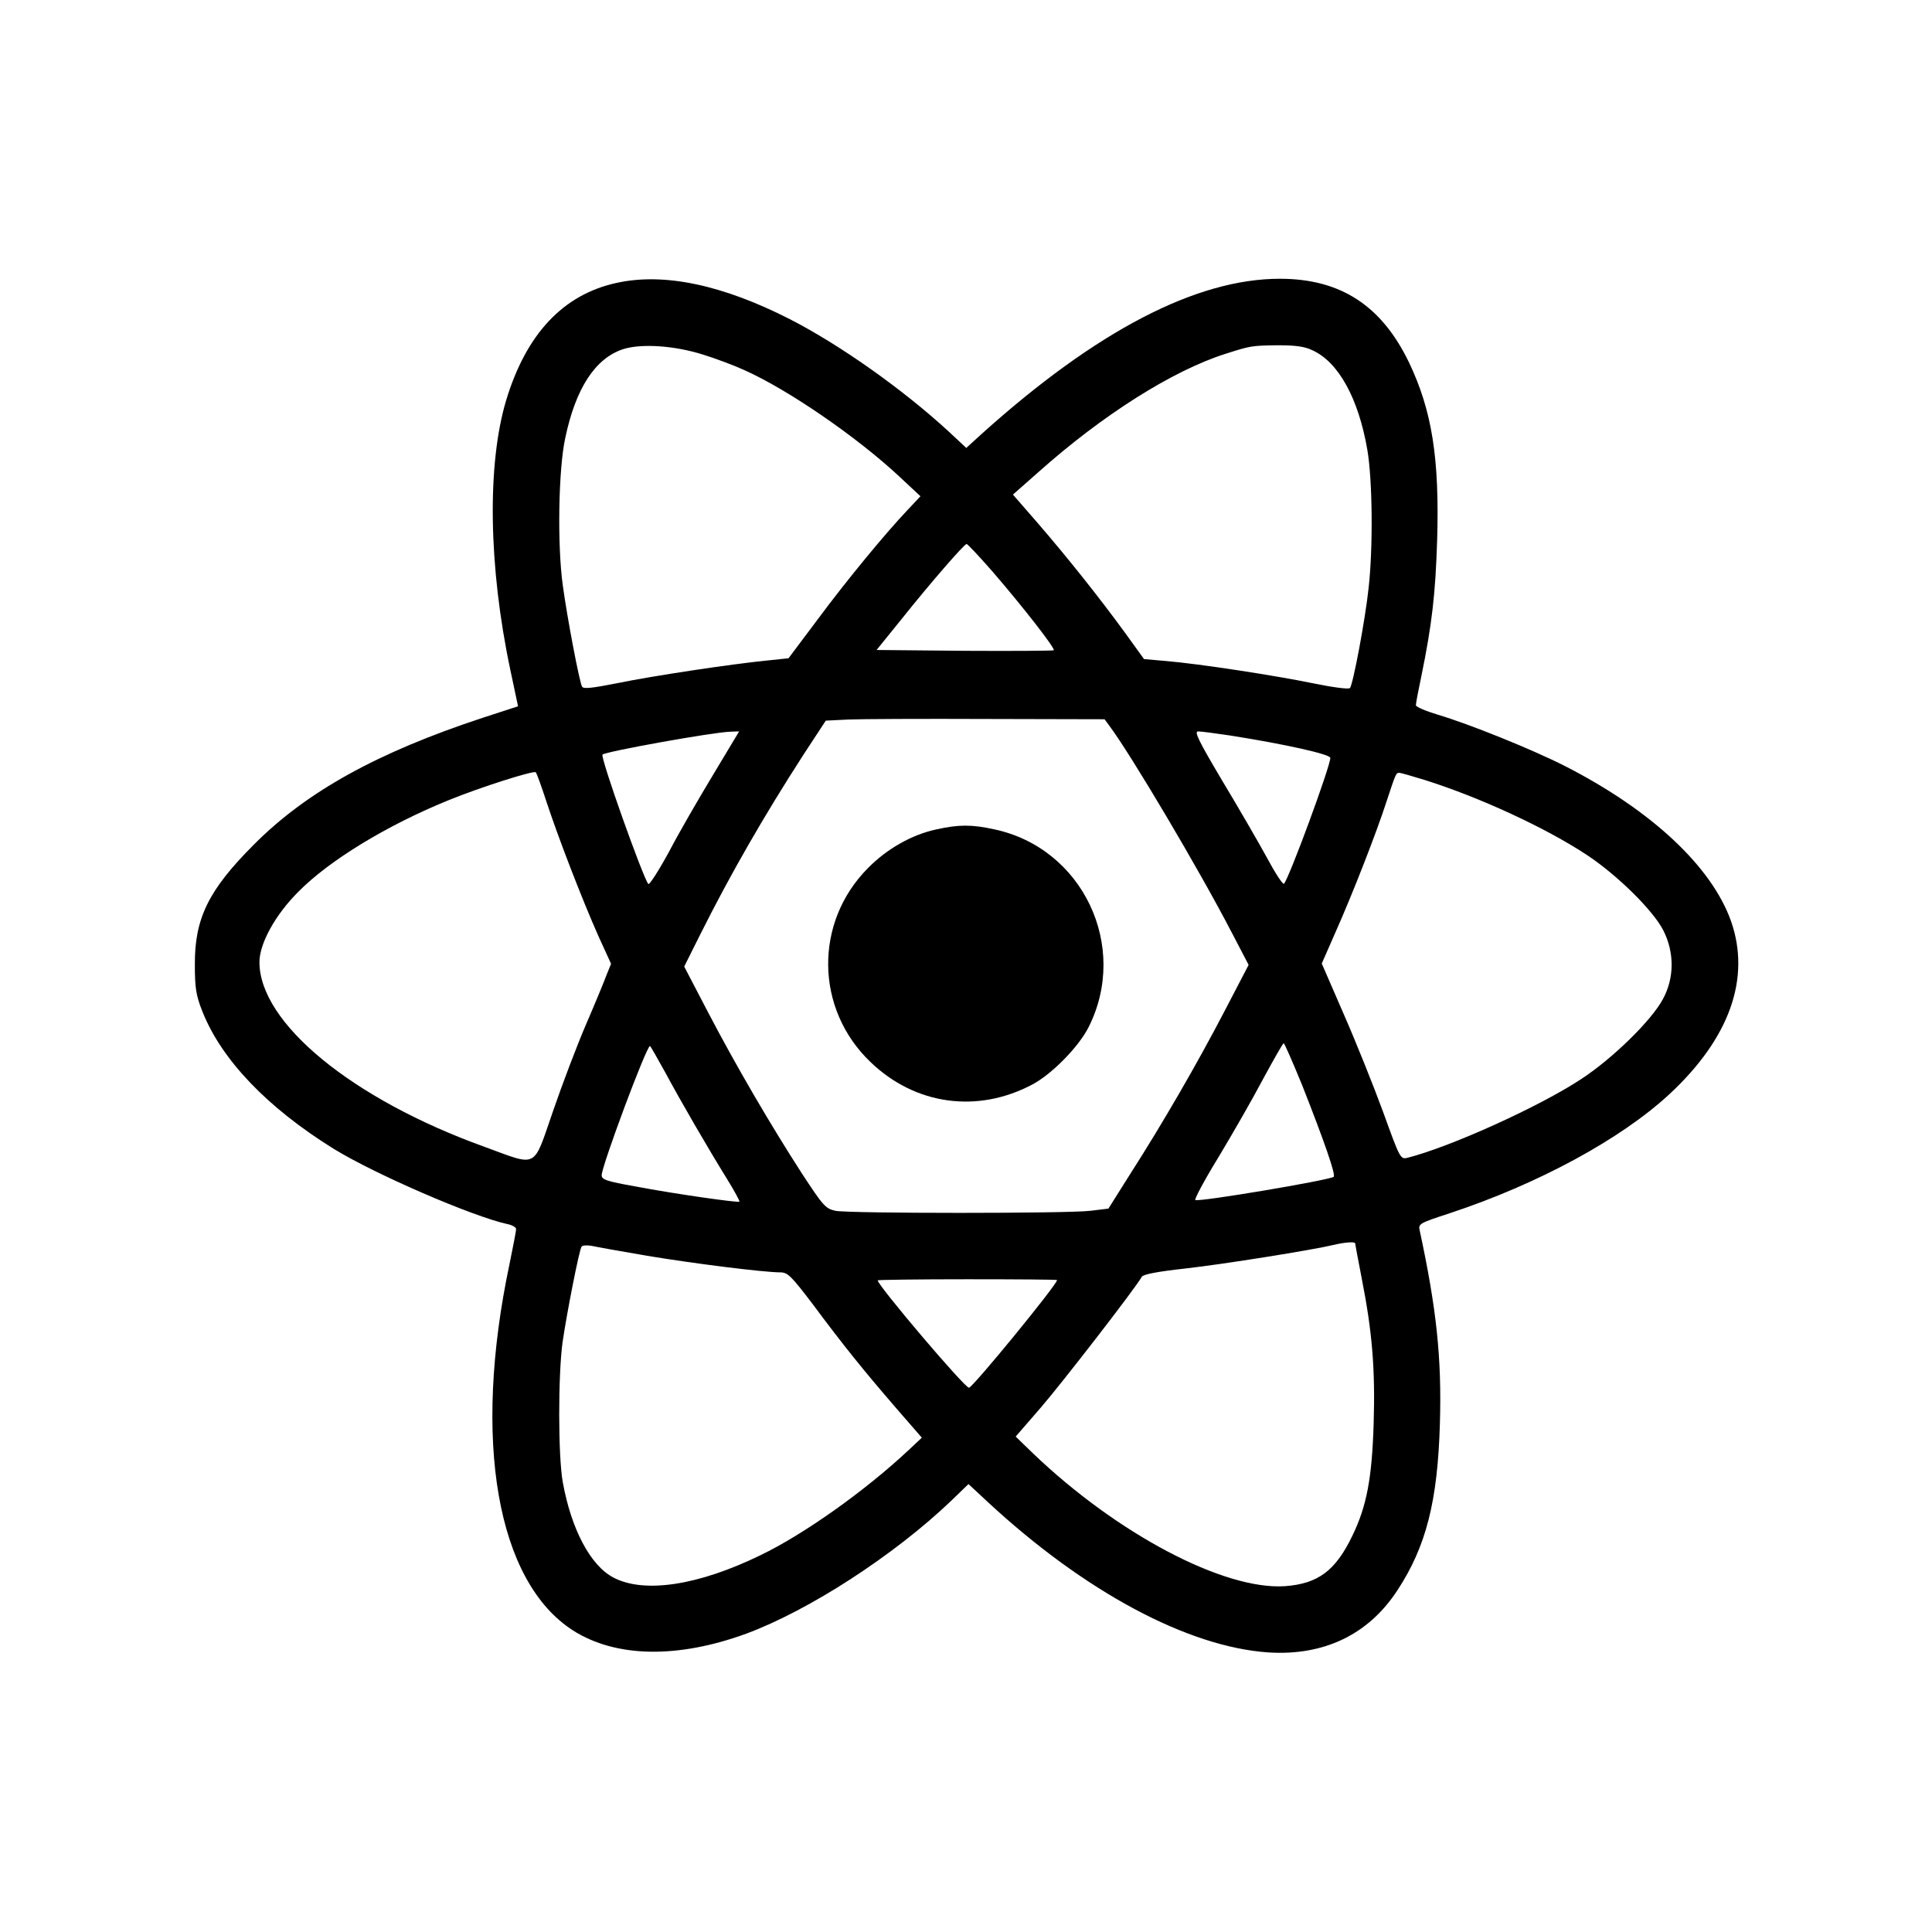
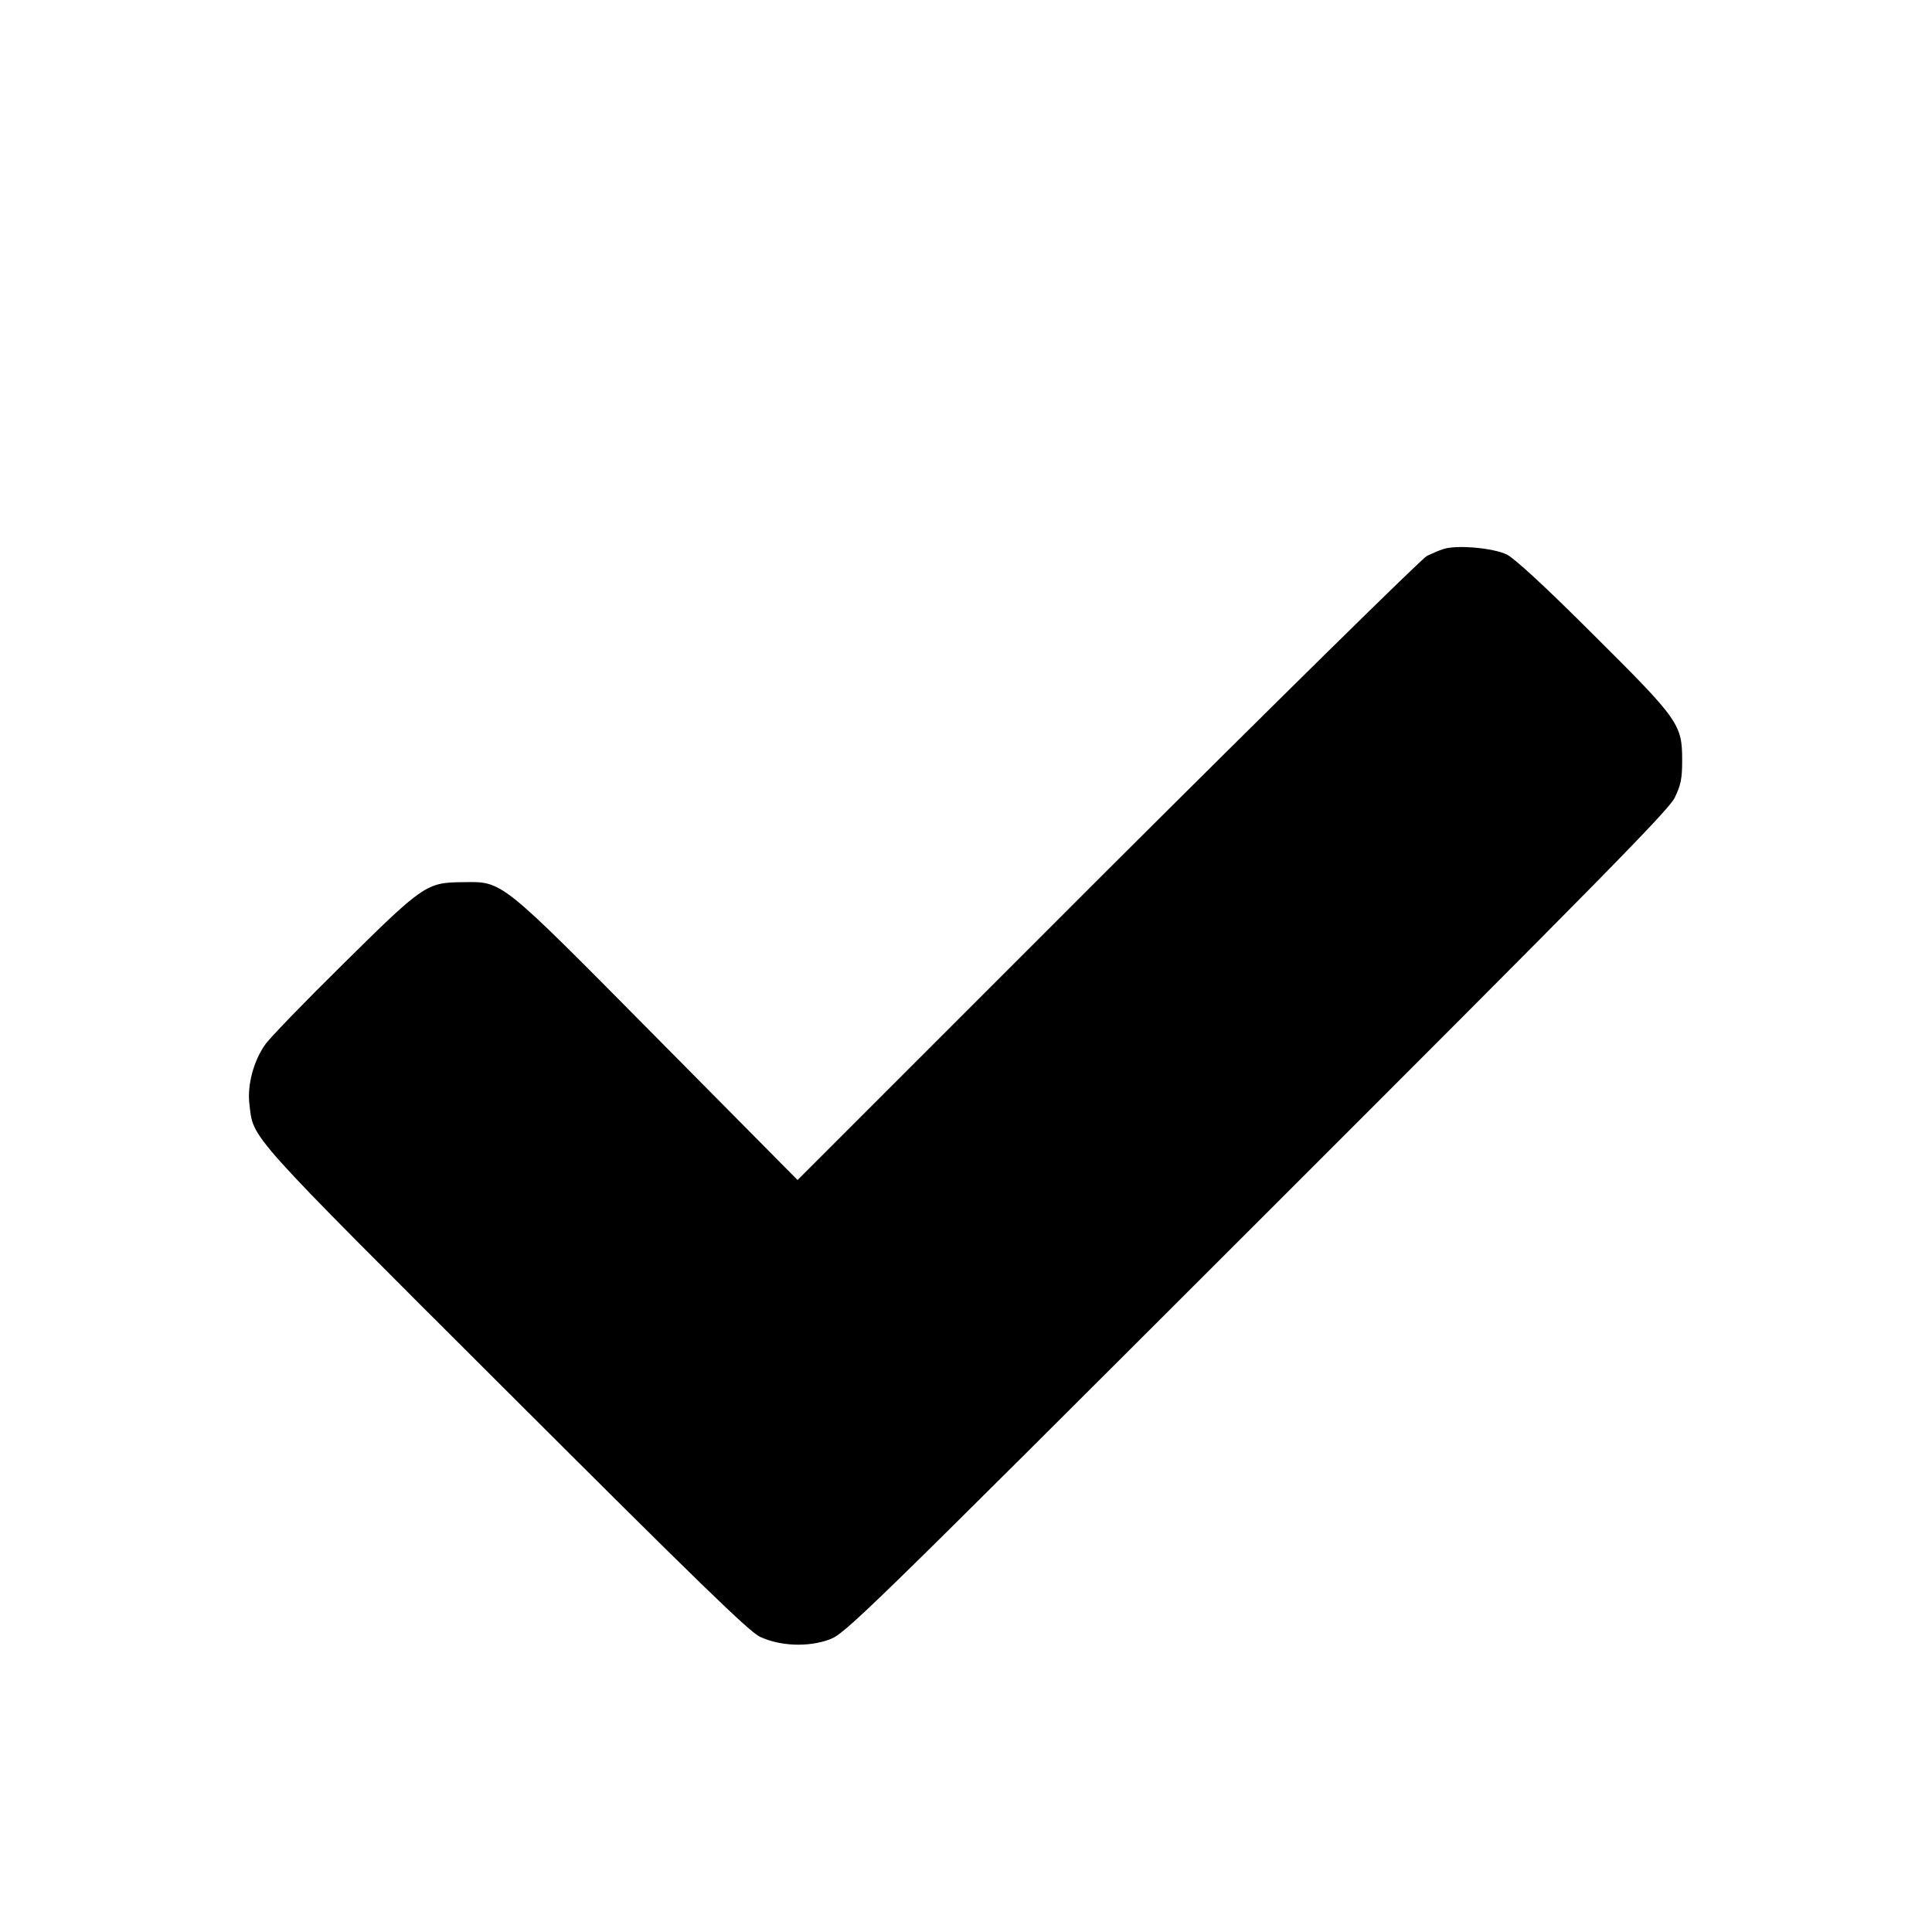
- <svg xmlns="http://www.w3.org/2000/svg" version="1.0" width="933.333" height="933.333" viewBox="0 0 700 700">
-   <path d="M223.4 102.5c-19.3 4.2-32.7 18.4-40 42.5-7 23.3-6.4 60.4 1.5 97.7l2.8 13.2-12.6 4.1c-38.3 12.6-64 26.8-83.1 46-16.4 16.4-21.5 26.7-21.4 43.5 0 8.4.4 11.1 2.7 16.9 6.9 17.5 23.5 34.9 47.7 49.9 15 9.2 50.1 24.4 62.8 27.2 1.7.3 3.2 1.2 3.2 1.8 0 .7-1.1 6.4-2.4 12.7-13.5 63.9-4.6 115.1 23.1 132.8 15.5 9.8 37.8 10.2 62.7 1.1 22.7-8.4 53.6-28.4 74.3-48.2l6.2-6 7.2 6.7c34.9 32.3 72.2 52.3 101.4 54.3 20.1 1.3 36.3-6.4 46.8-22.5 10.4-15.8 14.6-32.3 15.4-60.4.7-23.7-1.2-41.5-7.3-69.9-.6-2.5-.2-2.7 10.8-6.3 32.1-10.6 62.1-26.9 79.6-43.1 21.9-20.3 29.6-42.1 22.4-62.7-7-19.8-28.8-40.2-60.1-56.2-12-6.1-34.8-15.3-46.3-18.7-4.3-1.3-7.8-2.8-7.8-3.4 0-.7.9-5.4 2-10.6 3.8-18.5 5.1-29.7 5.7-49.1.9-29.9-1.9-47.1-10.2-64.5-10-20.7-24.9-30.3-46.8-30.3-30.2 0-66.4 18.8-107.9 56.1l-5.7 5.2-6.2-5.8c-16.7-15.4-39.5-31.5-57.6-40.8-24.5-12.5-45.7-17-62.9-13.2zm31.4 26c4.5 1.4 11.2 3.9 14.9 5.6 15.9 7.1 40.9 24.3 56.3 38.7l7.5 7-4.6 4.9c-7.8 8.2-21.8 25.1-32.7 39.8l-10.5 14-7.6.8c-13.2 1.3-41.7 5.6-54.3 8.2-9.1 1.8-12.4 2.2-12.9 1.3-.9-1.4-5.4-24.9-7-36.8-2-14.4-1.6-41.8.9-53.3 3.8-18.1 10.9-28.9 21-32.2 6.6-2.1 18.6-1.3 29 2zm220.7-1.6c9.5 4.3 16.7 17.5 19.9 36 1.9 11 2.1 35.4.5 49.9-1.2 11.5-5.7 35.4-6.8 36.5-.5.5-6.4-.3-13.2-1.7-14.1-2.9-41.5-7.1-53.4-8.1l-8-.7-7-9.7c-9.2-12.6-20.8-27.2-31.7-39.8l-8.8-10.1 9.3-8.2c23.1-20.6 48.5-36.7 67.7-42.8 9.1-2.9 9.5-3 19-3.1 6.3 0 9.6.4 12.5 1.8zm-115.8 80.3c11.3 13.1 22.7 27.8 22.1 28.4-.3.2-14.8.3-32.3.2l-31.9-.3 8.9-11c10.6-13.3 22.8-27.3 23.7-27.4.3-.1 4.6 4.5 9.5 10.1zm42.2 55.7c7.8 10.4 32.7 52.4 44.5 75.2l6 11.5-8.7 16.7c-9.9 19-22.2 40.3-34.1 58.9l-8 12.7-6.6.8c-8.3 1-87.2 1-92.3 0-3.6-.8-4.4-1.7-12.2-13.6-11.3-17.5-24.1-39.4-34.2-58.8l-8.4-16.1 5.7-11.4c11-22 23.2-43.2 37.6-65.5l8-12.2 8.1-.4c4.5-.2 27.3-.3 50.6-.2l42.3.1 1.7 2.3zm-143.4 17.6c-5.2 8.6-12.5 21.2-16.1 28.1-3.7 6.8-7.1 12.1-7.5 11.7-1.9-2.2-17.5-46-16.6-46.9 1.1-1.1 39.9-8.1 46.4-8.3l3.1-.1-9.3 15.5zm187.3-14c20.2 3.2 36.2 6.8 36.2 8.1 0 3.1-15 43.8-16.8 45.6-.4.4-3.2-3.9-6.2-9.5-3-5.5-10.3-18.1-16.2-27.9-8.6-14.5-10.2-17.8-8.7-17.8 1.1 0 6.3.7 11.7 1.5zm-247.8 24c4.2 12.8 12.8 35.1 18.7 48.4l4.7 10.3-1.7 4.2c-.8 2.2-4.1 10.2-7.3 17.6-3.2 7.4-8.6 21.6-12 31.5-7.4 21.3-5.2 20.2-24.9 13-48-17.3-81.5-44.9-81.5-66.9 0-6.7 5.7-17.1 14-25.4 11.3-11.5 32.4-24.3 54.6-33.3 11.5-4.7 30.8-10.8 31.5-10.1.4.4 2.1 5.2 3.9 10.7zm318.2-7.9c20 6.3 44 17.4 58.8 27.2 10.9 7.2 23.9 20 27.6 27.2 4.1 8 4.1 17.3-.1 25-4.1 7.7-18.2 21.5-29.5 28.9-15.1 10-47.6 24.7-63.1 28.6-2.5.6-2.7.2-8.8-16.7-3.5-9.5-9.9-25.5-14.3-35.5l-7.9-18.2 5-11.4c6.2-13.9 14.9-36.2 18.6-47.7 3.2-9.7 3.3-10 4.5-10 .5 0 4.6 1.2 9.2 2.6zm-44.4 110.6c8 20.3 12.3 32.6 11.4 33.2-2.1 1.3-48.4 9.1-50.1 8.4-.5-.1 3.2-7.1 8.3-15.4 5-8.3 12.3-21 16.1-28.2 3.9-7.2 7.3-13.2 7.6-13.2.3 0 3.3 6.9 6.7 15.2zM241 388.5c5.7 10.6 15.2 27 22.5 38.8 2.6 4.2 4.6 7.9 4.4 8.1-.6.4-23.3-2.8-37.5-5.5-10.7-1.9-12.4-2.5-12.4-4.1 0-3.3 16.2-46.8 17.5-46.8.2 0 2.6 4.3 5.5 9.5zm250 62c0 .3 1.1 6 2.4 12.8 3.8 19.3 4.9 32.8 4.3 52.5-.6 19.7-2.5 29.9-7.7 40.6-6.1 12.7-12.4 17.4-24.4 18.3-22.1 1.5-60.8-18.9-91.3-48.1l-6.3-6.1 9.1-10.5c7.6-8.8 34.1-43 36.6-47.4.5-.9 5.8-1.9 15.8-3 14.2-1.6 45.9-6.7 53.5-8.5 4.1-1 8-1.3 8-.6zM234.5 455c16.8 2.8 42.3 6 48.2 6 2.7 0 4 1.3 11.9 11.7 10.7 14.4 18 23.5 30.1 37.5l9.3 10.7-4.8 4.5c-15.8 14.8-37.9 30.5-53.7 38.1-22.6 11-42.1 13.9-53.2 8.1-8.3-4.3-15.3-17.4-18.4-34.6-1.7-9.5-1.7-38.4-.1-50.5 1.5-10.4 6-33.4 6.9-34.8.3-.5 2-.6 3.7-.3 1.7.4 10.8 2 20.1 3.6zm148.5 8.8c0 1.6-30.1 38.4-31.9 39-1.3.4-33.1-37.1-33.1-38.9 0-.2 14.6-.4 32.5-.4s32.5.1 32.5.3z" />
-   <path d="M339.3 300.5c-8.9 1.9-17.9 7-24.8 14-19.6 19.7-19.2 51.1.9 70.3 16.2 15.6 38.8 18.7 58.7 8.1 7.1-3.8 16.7-13.6 20.3-20.7 14.8-29.3-2.1-64.9-34.1-71.7-8.2-1.8-12.9-1.8-21 0z" />
+ <svg xmlns="http://www.w3.org/2000/svg" version="1.0" width="700pt" height="700pt" viewBox="0 0 700 700" preserveAspectRatio="xMidYMid meet">
+   <path d="M 522.977 198.929 C 521.577 199.329 518.876 200.529 516.976 201.429 C 515.076 202.429 462.974 253.731 401.171 315.334 L 288.967 427.538 L 238.165 376.236 C 180.362 317.834 182.362 319.434 167.462 319.634 C 154.561 319.734 153.261 320.634 124.16 349.435 C 110.159 363.236 97.459 376.336 95.958 378.636 C 91.858 384.536 89.558 393.137 90.358 399.937 C 91.858 412.838 88.358 408.937 183.262 503.641 C 252.865 573.144 271.466 591.245 275.366 593.045 C 282.666 596.445 292.767 596.845 300.467 594.045 C 306.267 591.845 310.668 587.645 455.274 443.139 C 580.579 317.934 604.48 293.633 606.78 289.032 C 608.98 284.432 609.48 282.232 609.48 275.532 C 609.48 262.431 608.38 260.831 577.279 229.93 C 559.878 212.529 548.878 202.429 545.978 200.929 C 541.077 198.529 527.777 197.329 522.977 198.929 Z" />
</svg>
